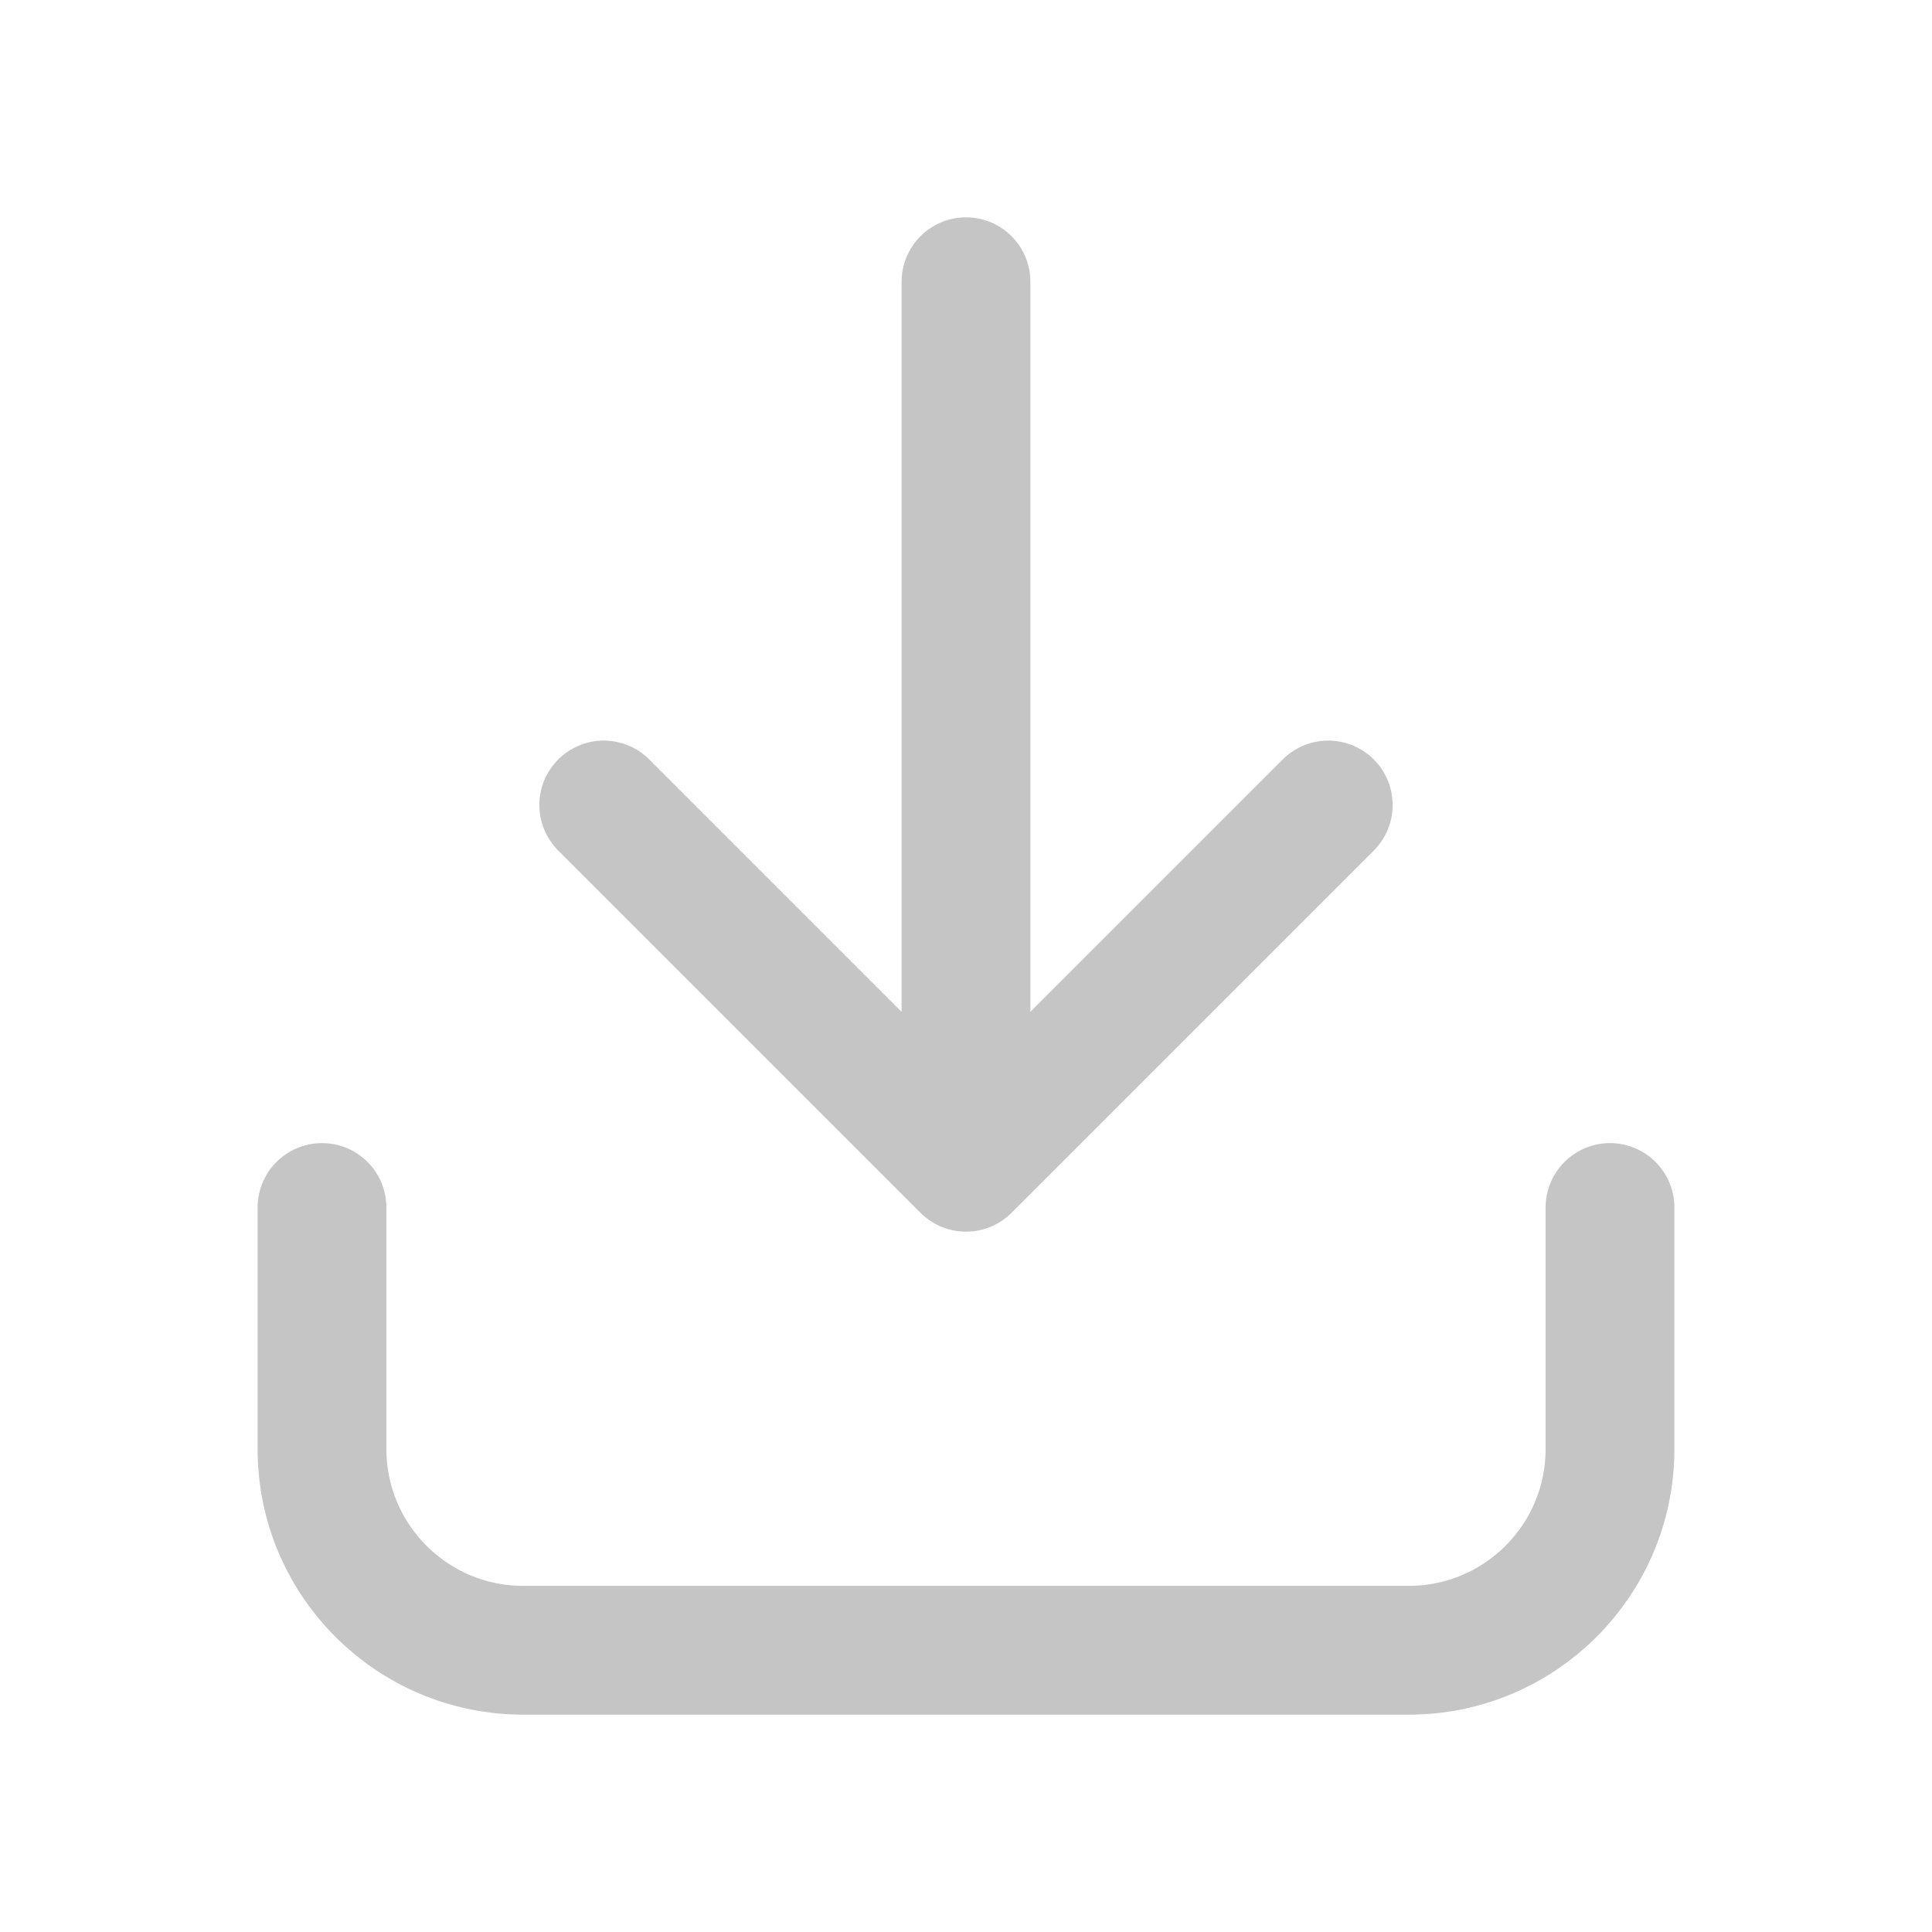
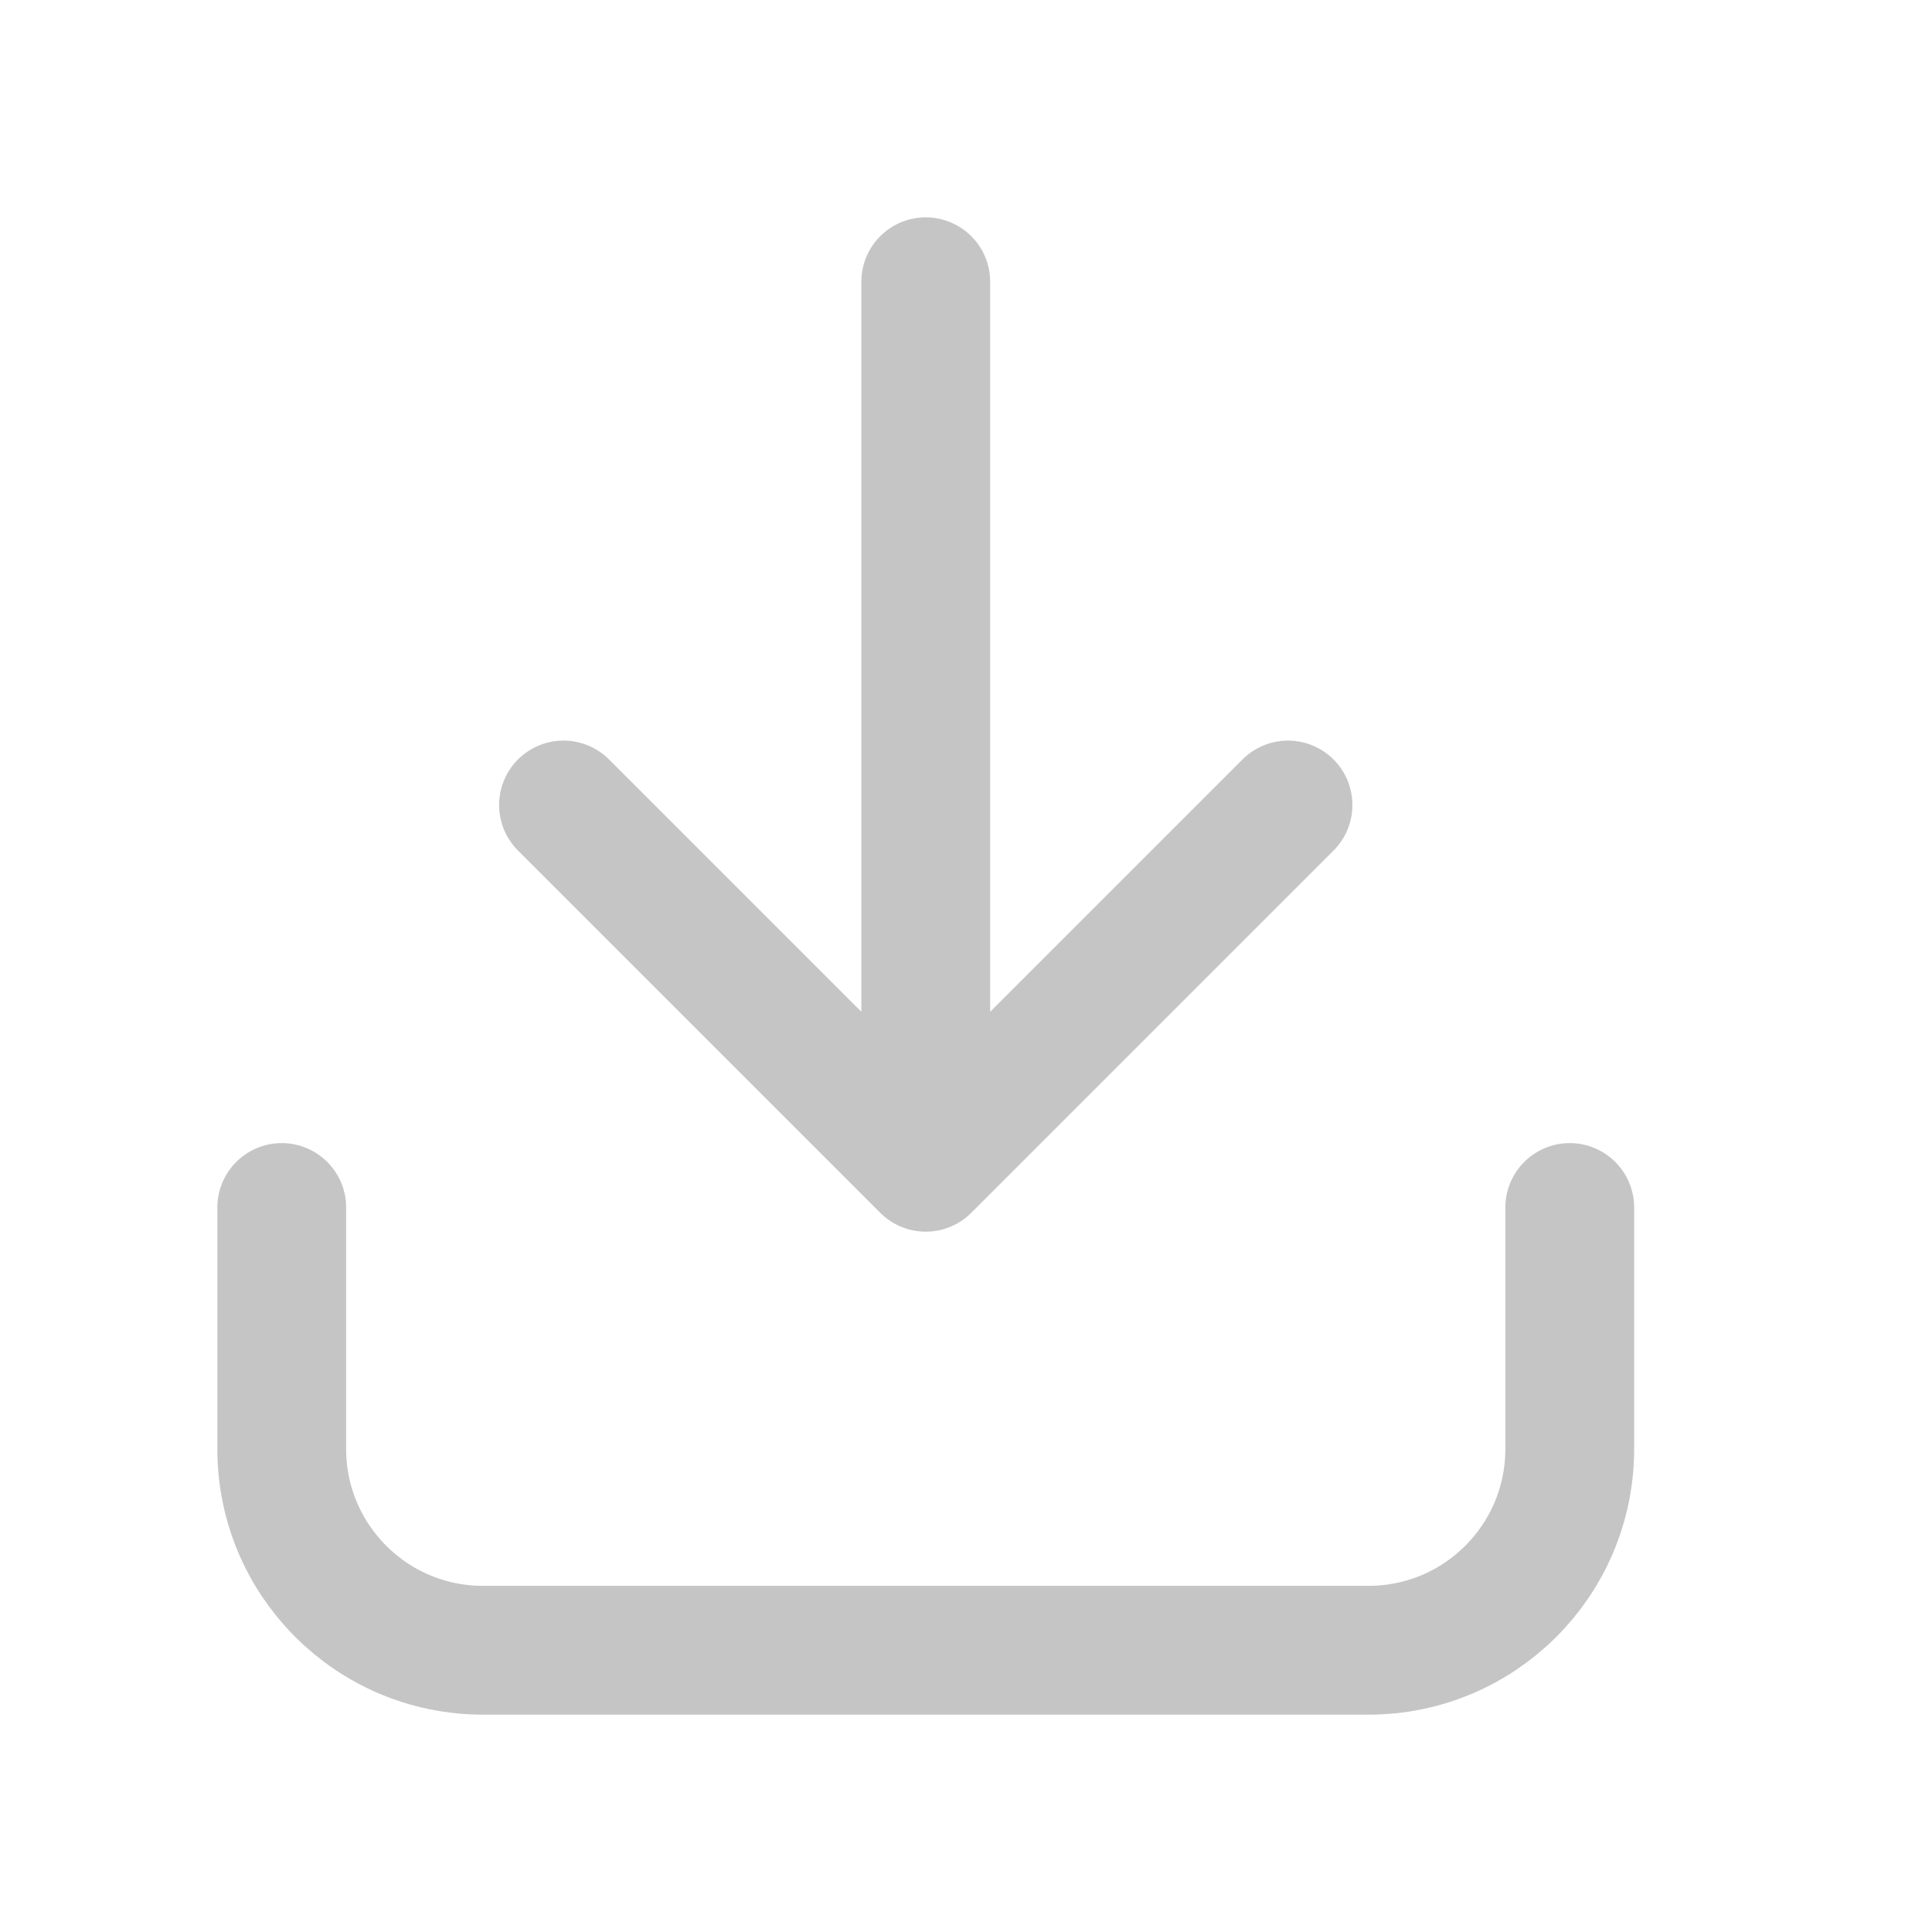
<svg xmlns="http://www.w3.org/2000/svg" viewBox="0 0 24 24" width="24" height="24" fill="none" stroke="#C5C5C5" stroke-width="1.6" stroke-linecap="round" stroke-linejoin="round">
-   <path d="M12 3.5v11M7.5 10l4.5 4.5 4.5-4.5" />
-   <path d="M4 15v3a2.5 2.5 0 0 0 2.5 2.5h11A2.5 2.5 0 0 0 20 18v-3" />
+   <path d="M11.5 3.5v11M7 10l4.5 4.5 4.5-4.5" />
+   <path d="M3.5 15v3a2.5 2.5 0 0 0 2.5 2.5h11A2.5 2.5 0 0 0 19.5 18v-3" />
</svg>
